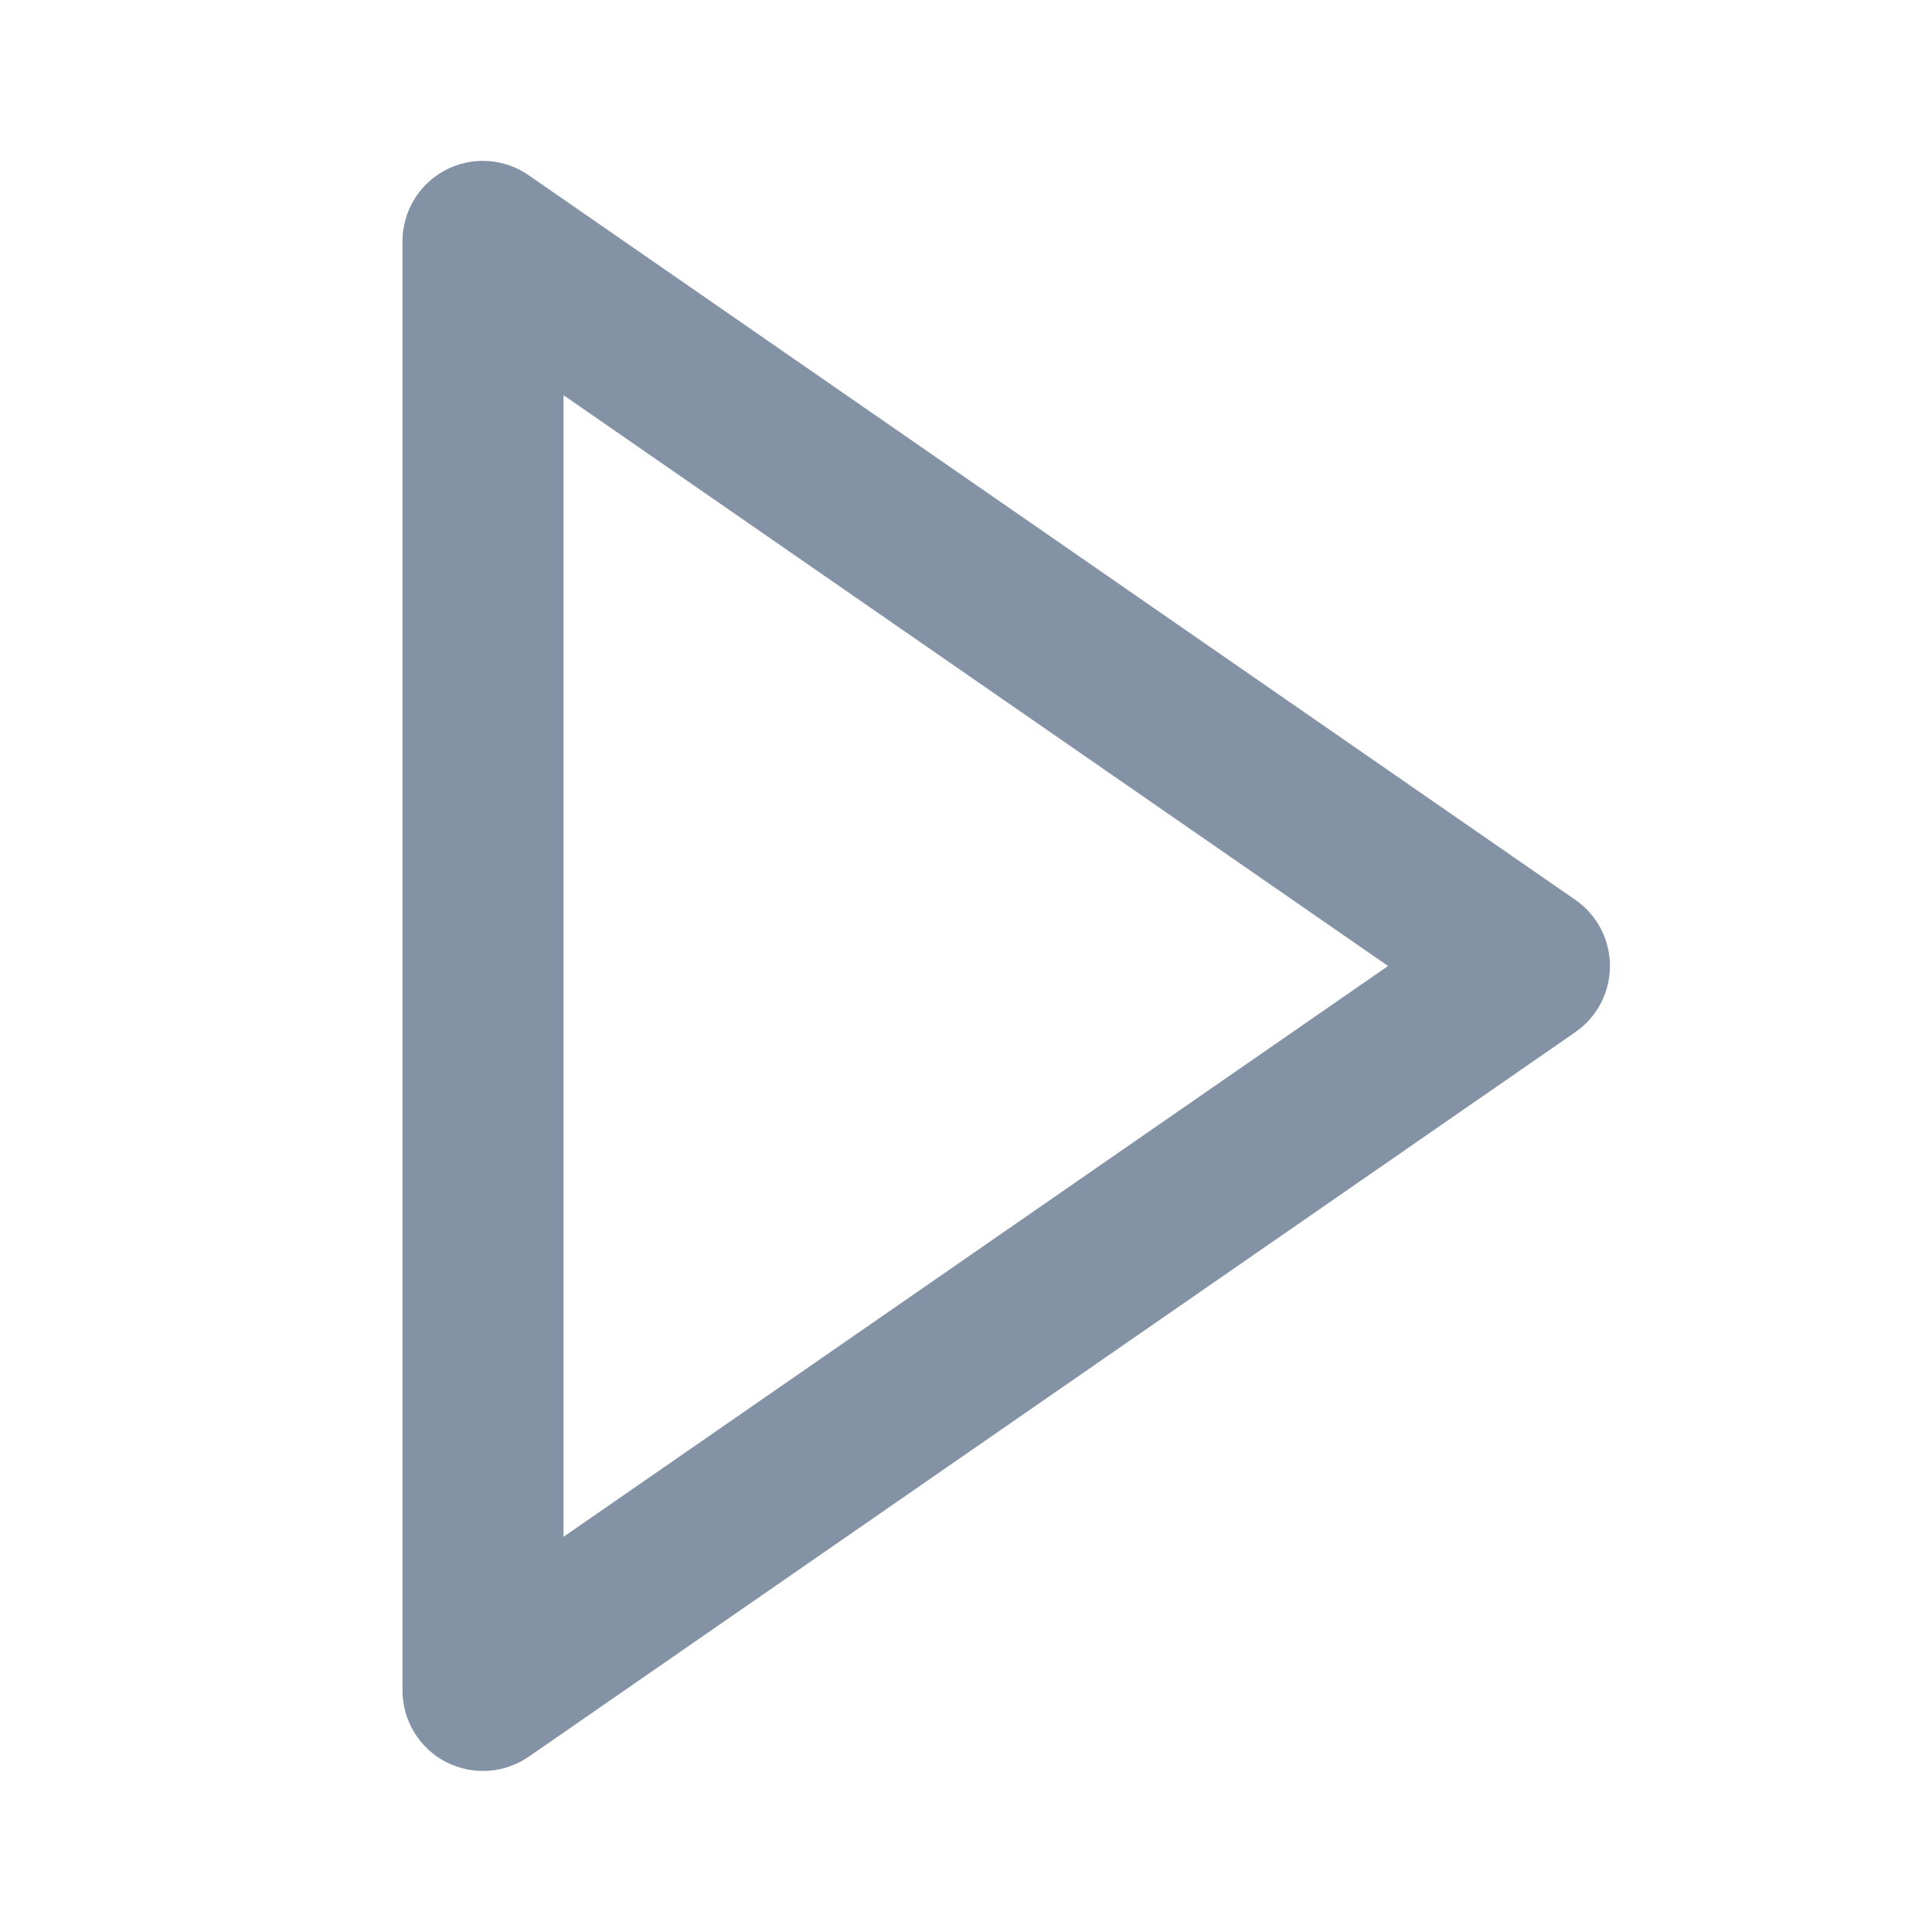
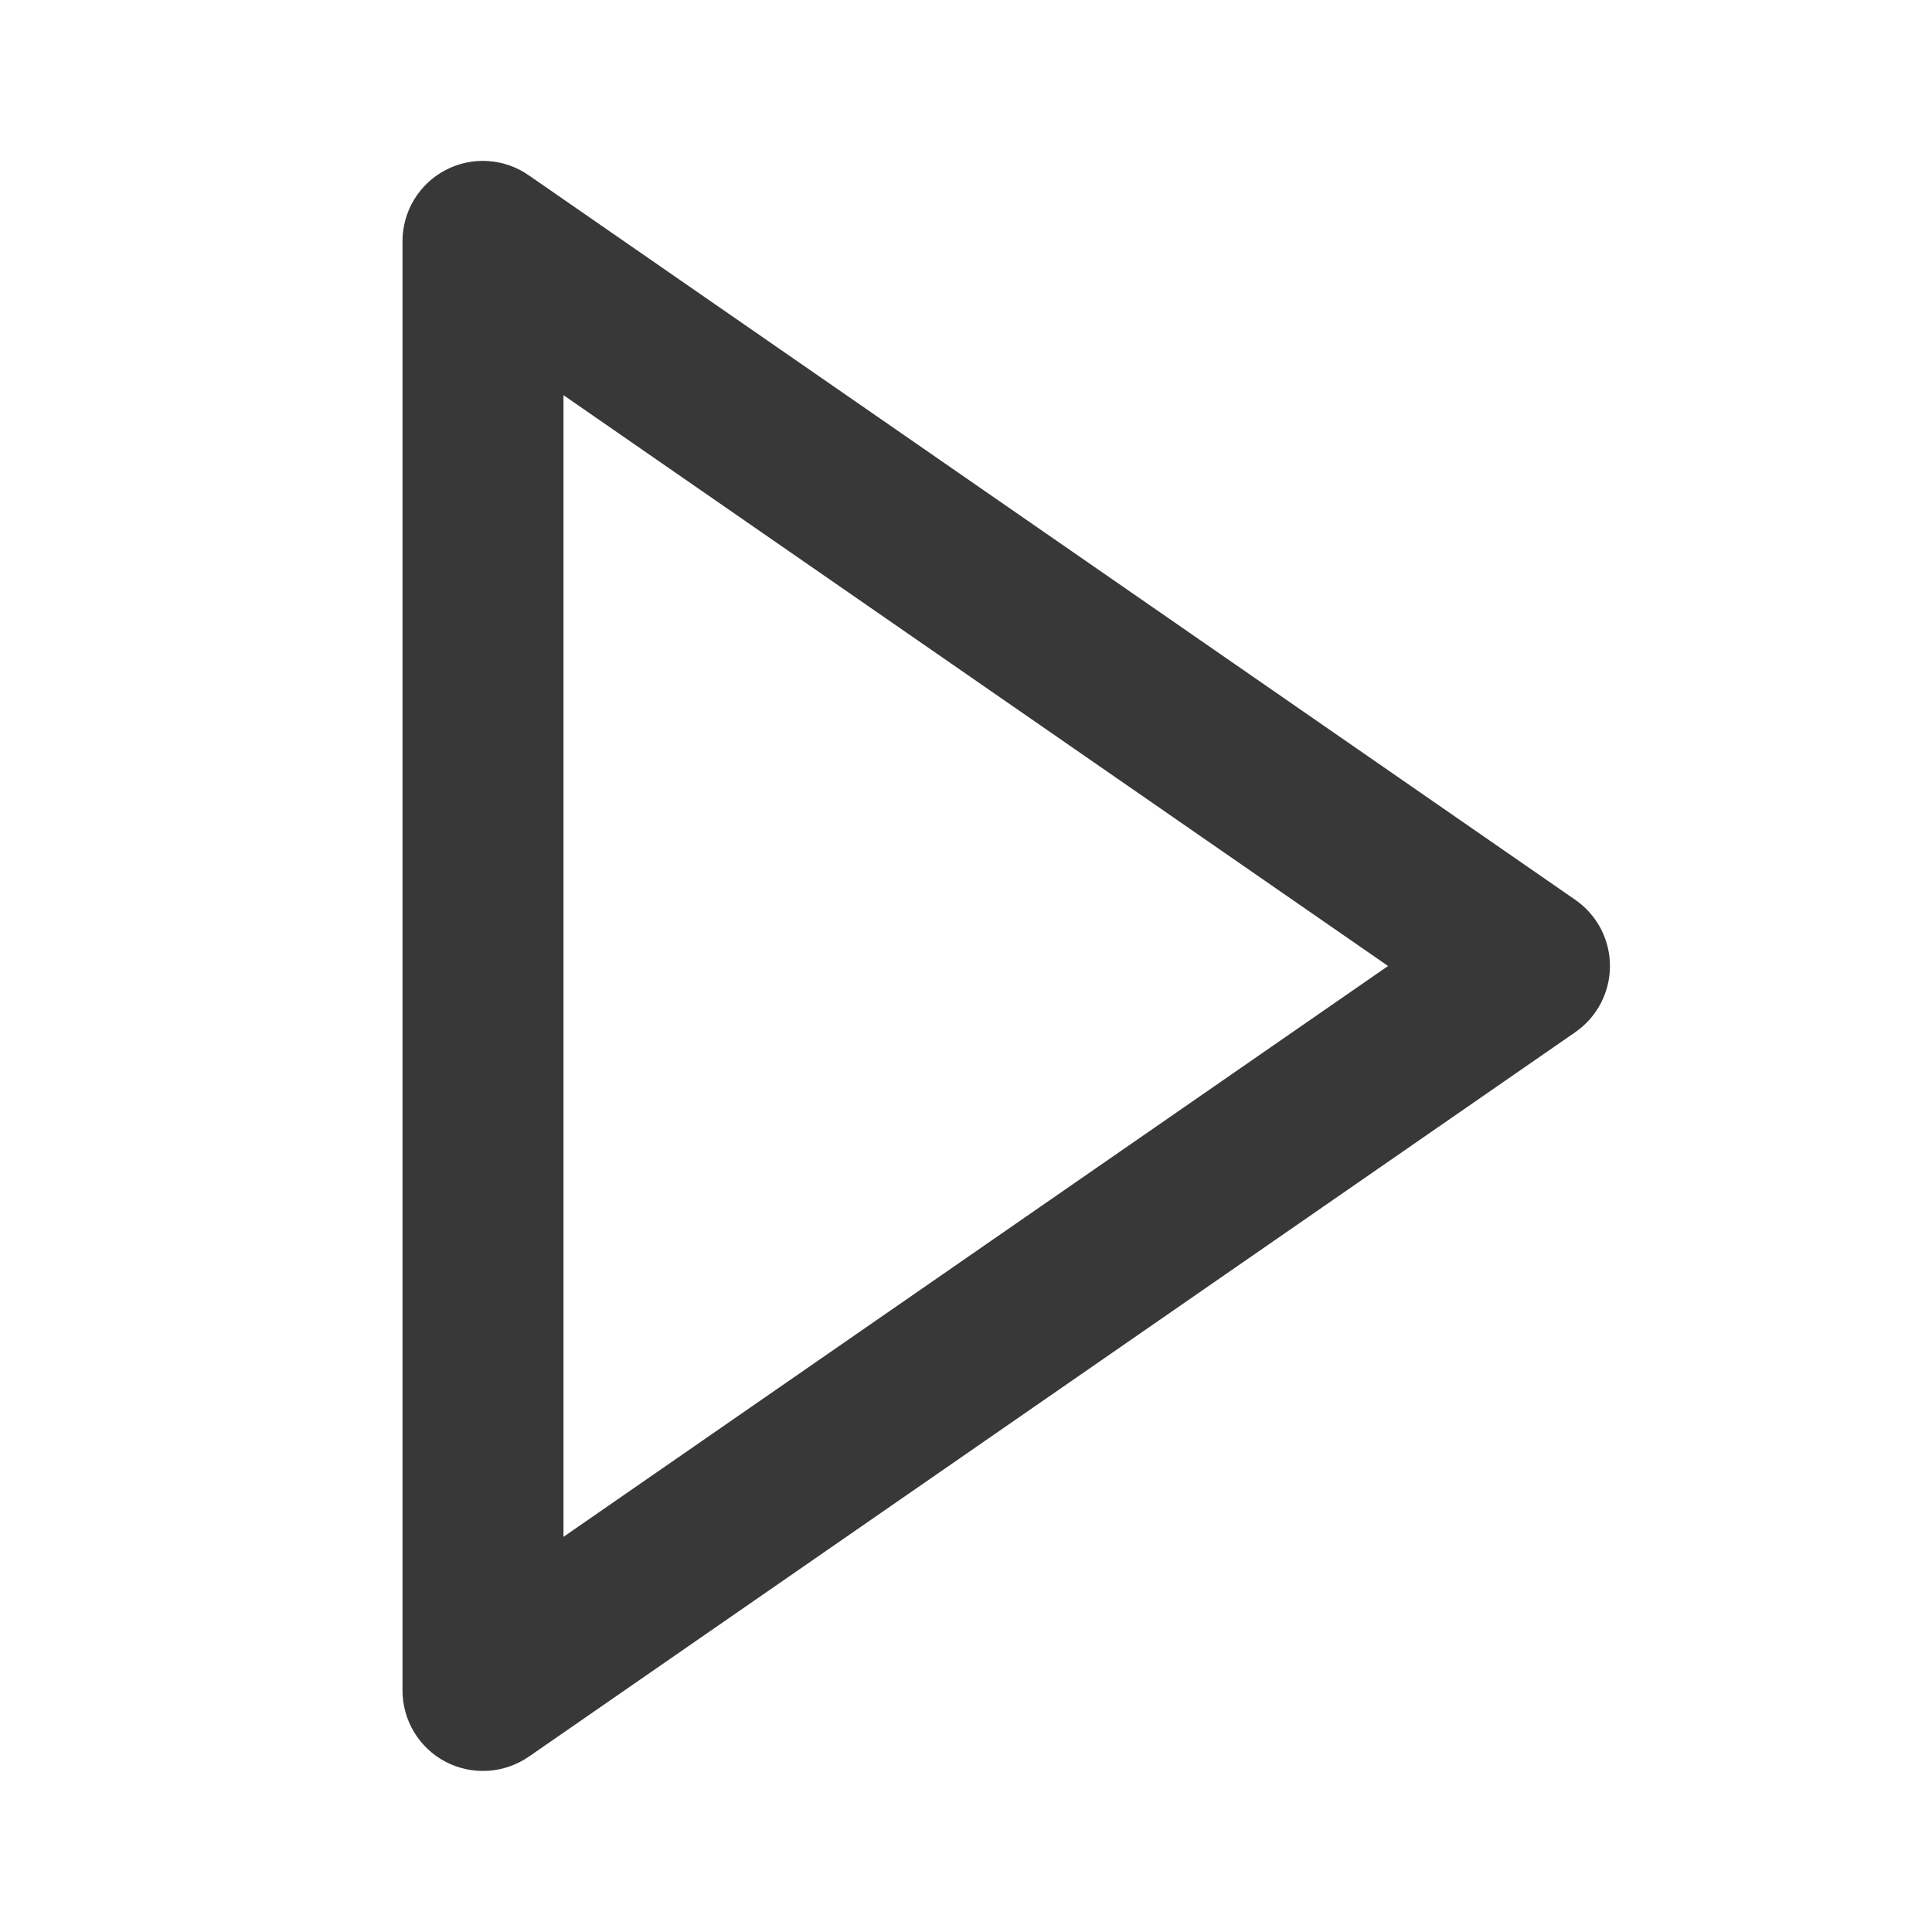
<svg xmlns="http://www.w3.org/2000/svg" width="30px" height="30px" viewBox="0 0 24 24">
-   <path fill="#8492a6" d="M5.536 21.886a1.004 1.004 0 0 0 1.033-.064l13-9a1 1 0 0 0 0-1.644l-13-9A.998.998 0 0 0 5 3v18a1 1 0 0 0 .536.886zM7 4.909L17.243 12L7 19.091V4.909z" />
+   <path fill="#383838" d="M5.536 21.886a1.004 1.004 0 0 0 1.033-.064l13-9a1 1 0 0 0 0-1.644l-13-9A.998.998 0 0 0 5 3v18a1 1 0 0 0 .536.886zM7 4.909L17.243 12L7 19.091V4.909z" />
</svg>
